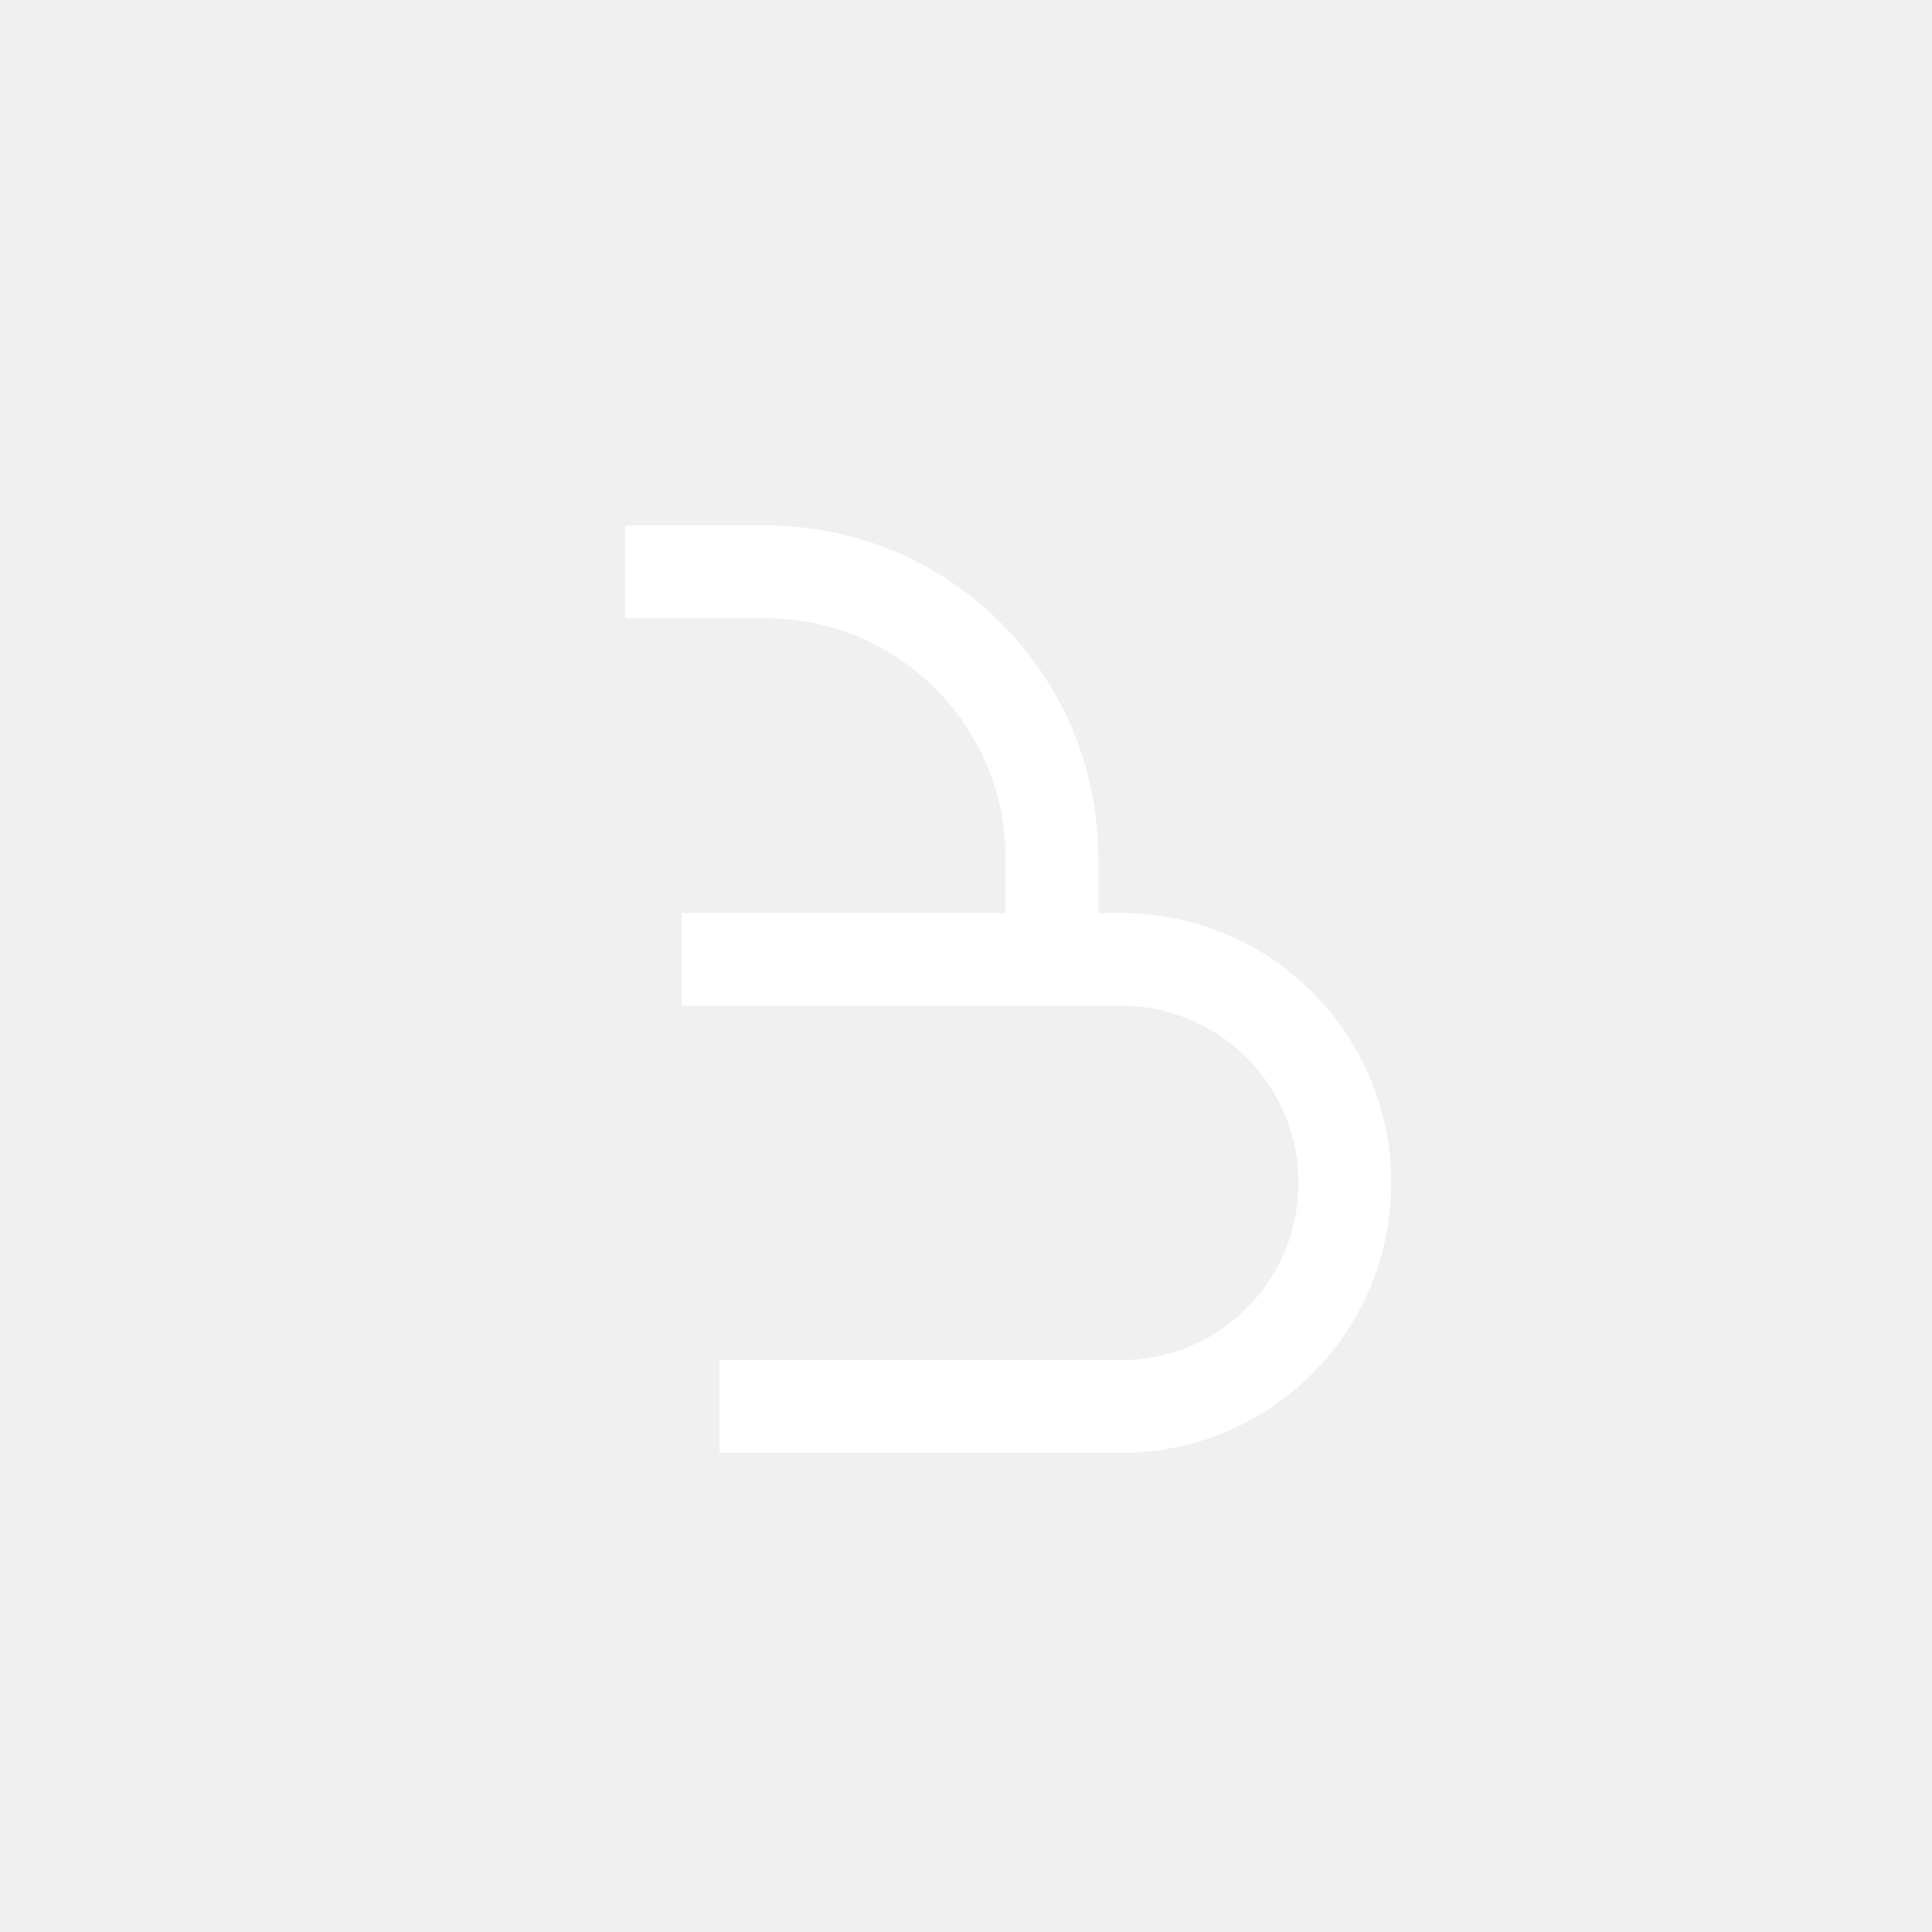
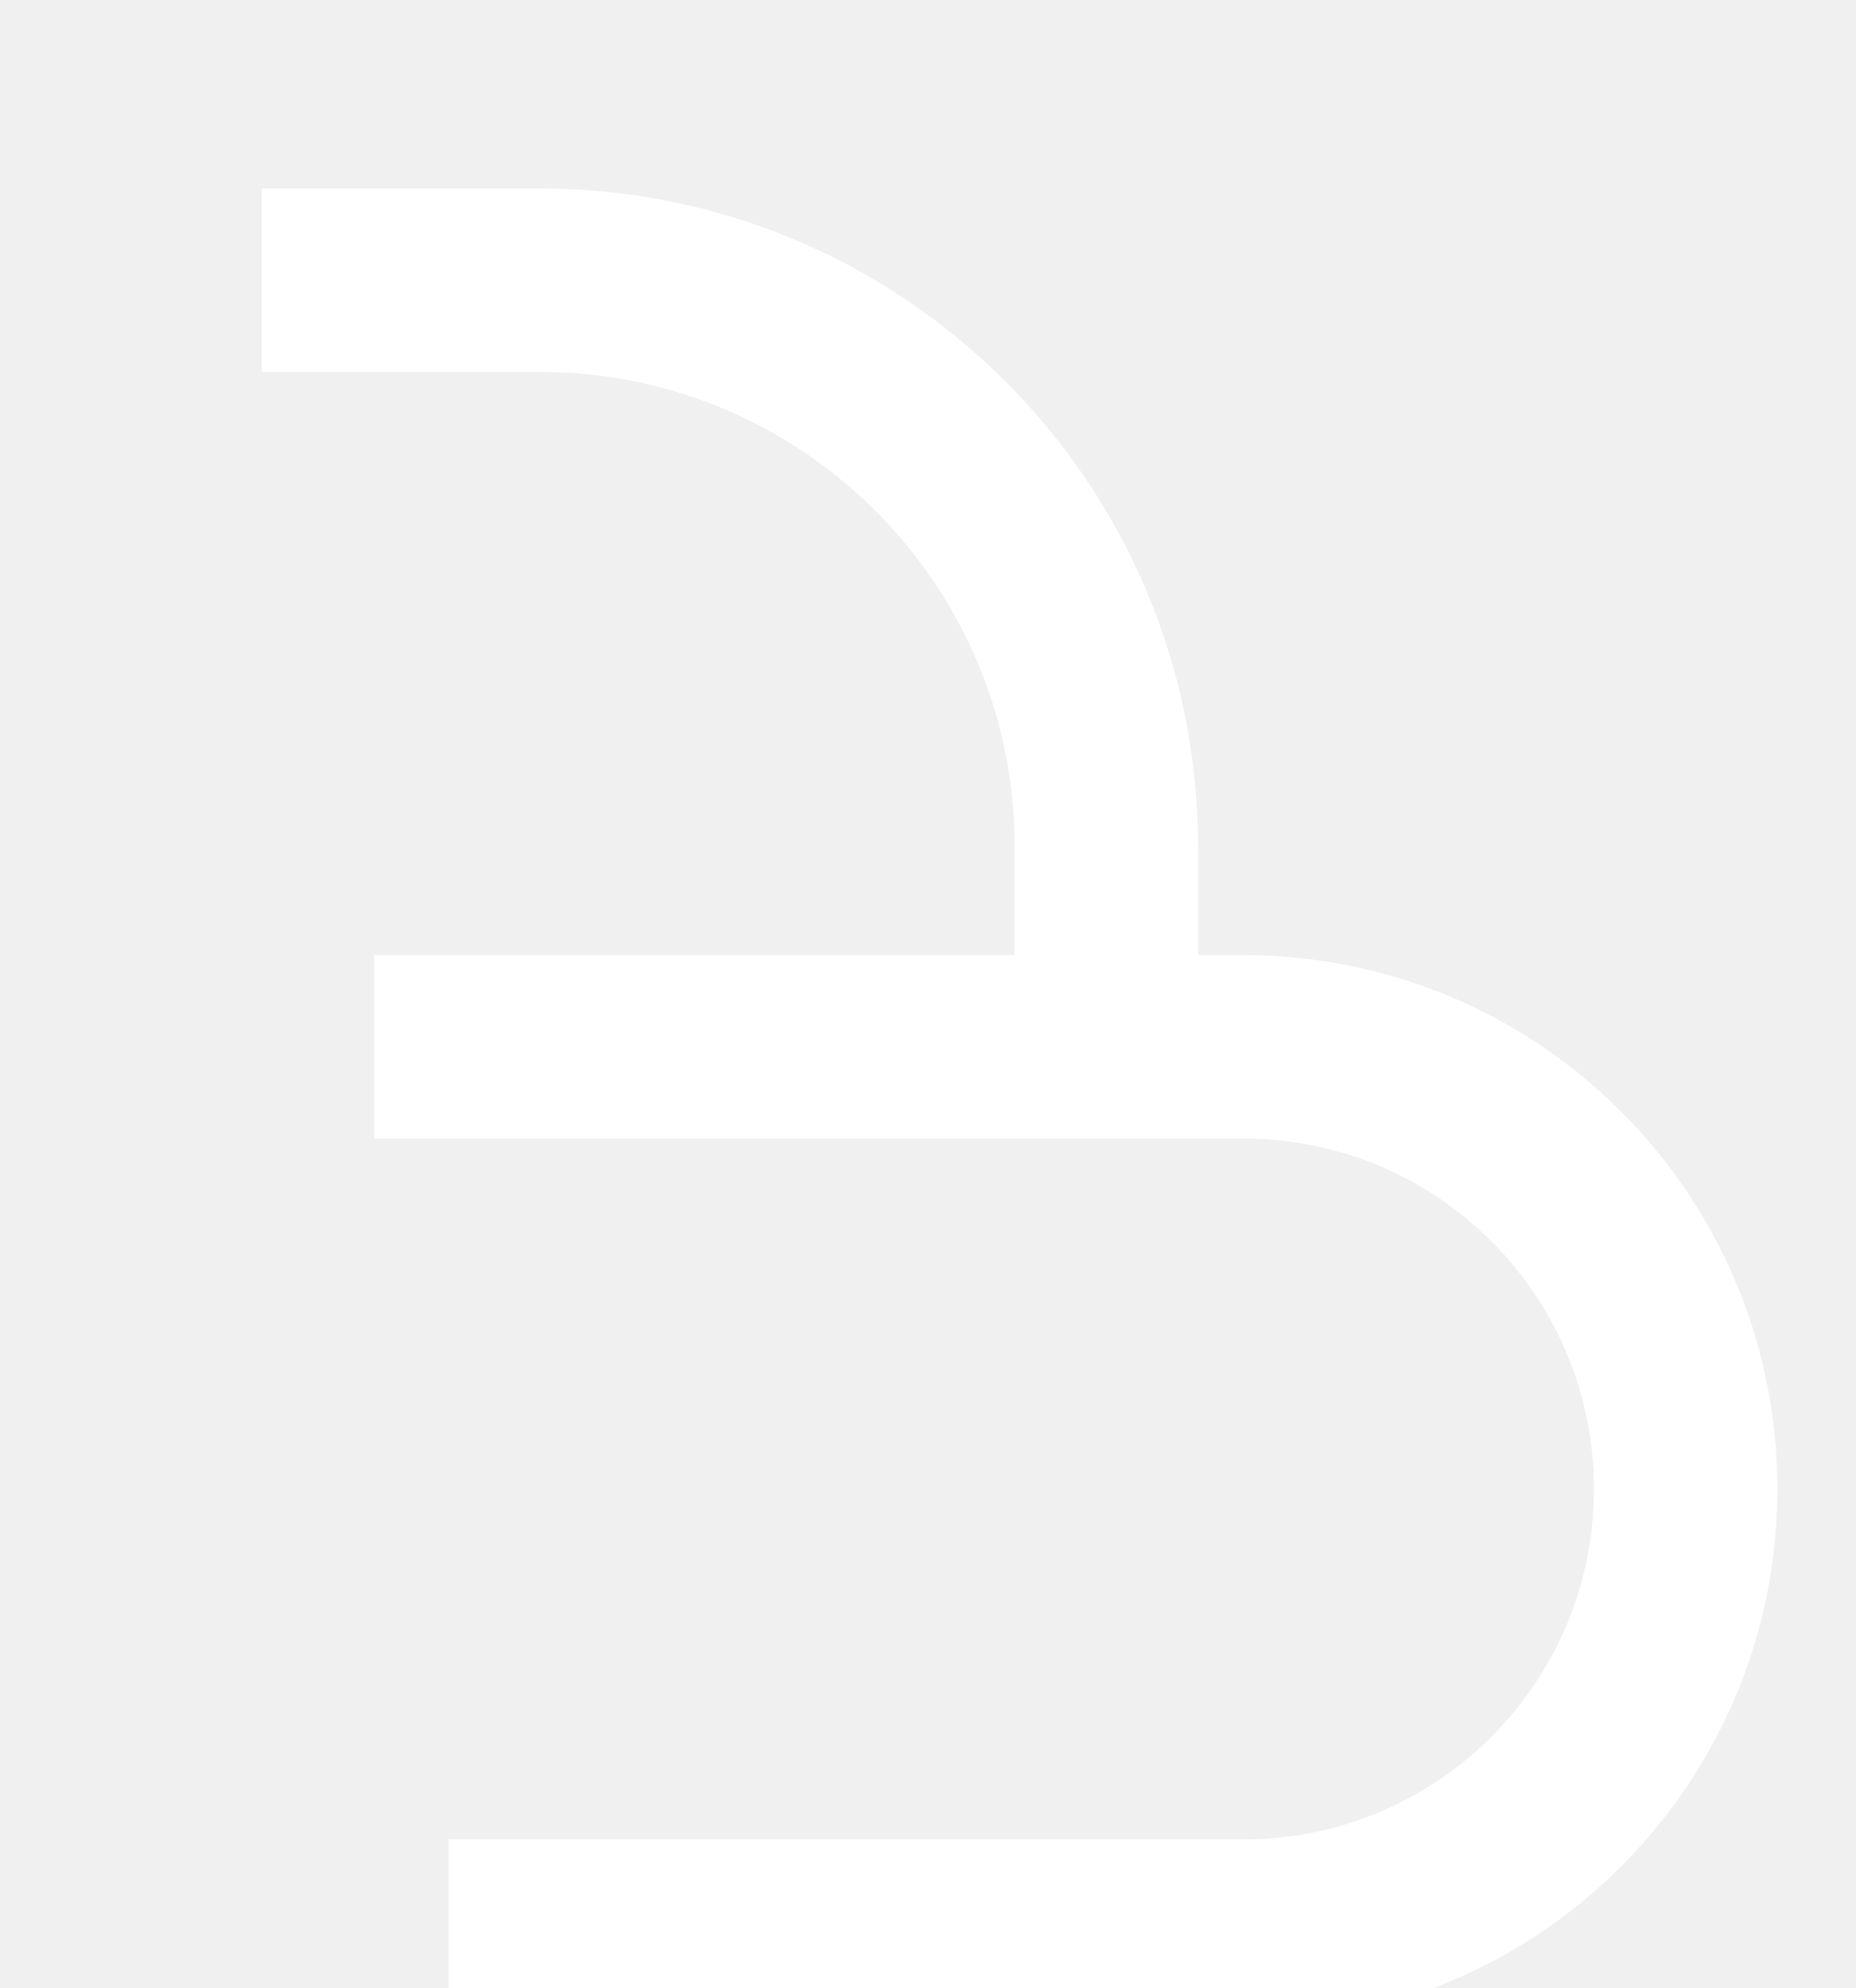
- <svg xmlns="http://www.w3.org/2000/svg" version="1.1" x="0px" y="0px" viewBox="0 0 1000 1000" style="enable-background:new 0 0 1000 1000;" xml:space="preserve">
+ <svg xmlns="http://www.w3.org/2000/svg" version="1.1" x="0px" y="0px" width="210" height="225" viewBox="255 240 485.52 485.52" style="enable-background:new 0 0 1000 1000;" xml:space="preserve">
  <style type="text/css">
	.st0{display:none;}
	.st1{display:inline;fill:url(#SVGID_1_);}
	.st2{display:inline;fill:none;stroke:#FFFFFF;stroke-width:48;stroke-miterlimit:10;}
	.st3{fill:none;stroke:#FFFFFF;stroke-width:48;stroke-miterlimit:10;}
</style>
  <g id="Layer_2" class="st0">
    <radialGradient id="SVGID_1_" cx="500.062" cy="500.434" r="895.056" gradientTransform="matrix(0.8052 0 0 0.4533 97.3736 273.1489)" gradientUnits="userSpaceOnUse">
      <stop offset="0" style="stop-color:#3EB1DD" />
      <stop offset="0.774" style="stop-color:#3D8BDD" />
    </radialGradient>
    <rect x="0" class="st1" width="1000" height="1000" />
  </g>
  <g id="Layer_14" class="st0">
    <polyline class="st2" points="292.06,254.43 408.06,254.43 408.06,756.43  " />
    <path class="st2" d="M513.58,448.27c0-217.06,263.44-243.67,263.42-11.34c-0.02,216.15-277.21-20.07-277.21,205.93v89.68H773.9   v-79.49" />
  </g>
  <g id="Layer_3" class="st0">
    <polyline class="st2" points="292.06,254.43 408.06,254.43 408.06,756.43  " />
    <polyline class="st2" points="507,254 623,254 623,756  " />
  </g>
  <g id="Layer_1" class="st0">
    <polyline class="st2" points="136.06,253.43 252.06,253.43 252.06,755.43  " />
    <circle class="st2" cx="611.09" cy="492.34" r="212.76" />
  </g>
  <g id="Layer_13" class="st0">
    <circle class="st2" cx="498.96" cy="453.51" r="158.53" />
    <path class="st2" d="M682.33,453.51c0,254.58-28.43,289.8-198.39,282.41" />
  </g>
  <g id="Layer_12" class="st0">
    <circle class="st2" cx="500.44" cy="606.06" r="129.56" />
    <circle class="st2" cx="498.25" cy="369.36" r="89.15" />
  </g>
  <g id="Layer_11" class="st0">
    <path class="st2" d="M305.12,348.22V261h390.47v127.96c-329.35,0-373.49,44.67-373.49,350.43h101.86" />
  </g>
  <g id="Layer_5" class="st0">
    <circle class="st2" cx="494.26" cy="546.28" r="158.53" />
    <path class="st2" d="M310.89,546.28c0-254.58,28.43-289.8,198.39-282.41" />
  </g>
  <g id="Layer_6" class="st0">
    <path class="st2" d="M544.29,261.99c0,0-105,0.26-153,0.26v121.71c398.05-1.4,422,379.03-0.58,351.81l-0.42-72.77" />
  </g>
  <g id="Layer_10" class="st0">
    <line class="st2" x1="577.59" y1="383.5" x2="577.59" y2="763.78" />
    <path class="st2" d="M480.5,234.75C480.5,412,474.52,474,331.11,474v82.18H699" />
  </g>
  <g id="Layer_7">
    <path class="st3" d="M323.49,295.99h72.8c81.85,0,148.2,66.35,148.2,148.2v55.9" />
    <path class="st3" d="M352.89,496.59h227.5c63.9,0,115.7,51.8,115.7,115.7s-51.8,115.7-115.7,115.7h-208" />
  </g>
  <g id="Layer_8" class="st0">
    <path class="st2" d="M393.58,441.7c0-217.06,263.44-243.67,263.42-11.34c-0.02,216.15-277.21-20.07-277.21,205.93v89.68H653.9   v-79.49" />
  </g>
  <g id="Layer_9" class="st0">
    <polyline class="st2" points="408,254 524,254 524,756  " />
  </g>
  <g id="Layer_4" class="st0">
    <circle class="st2" cx="496.76" cy="496.86" r="212.76" />
  </g>
</svg>
